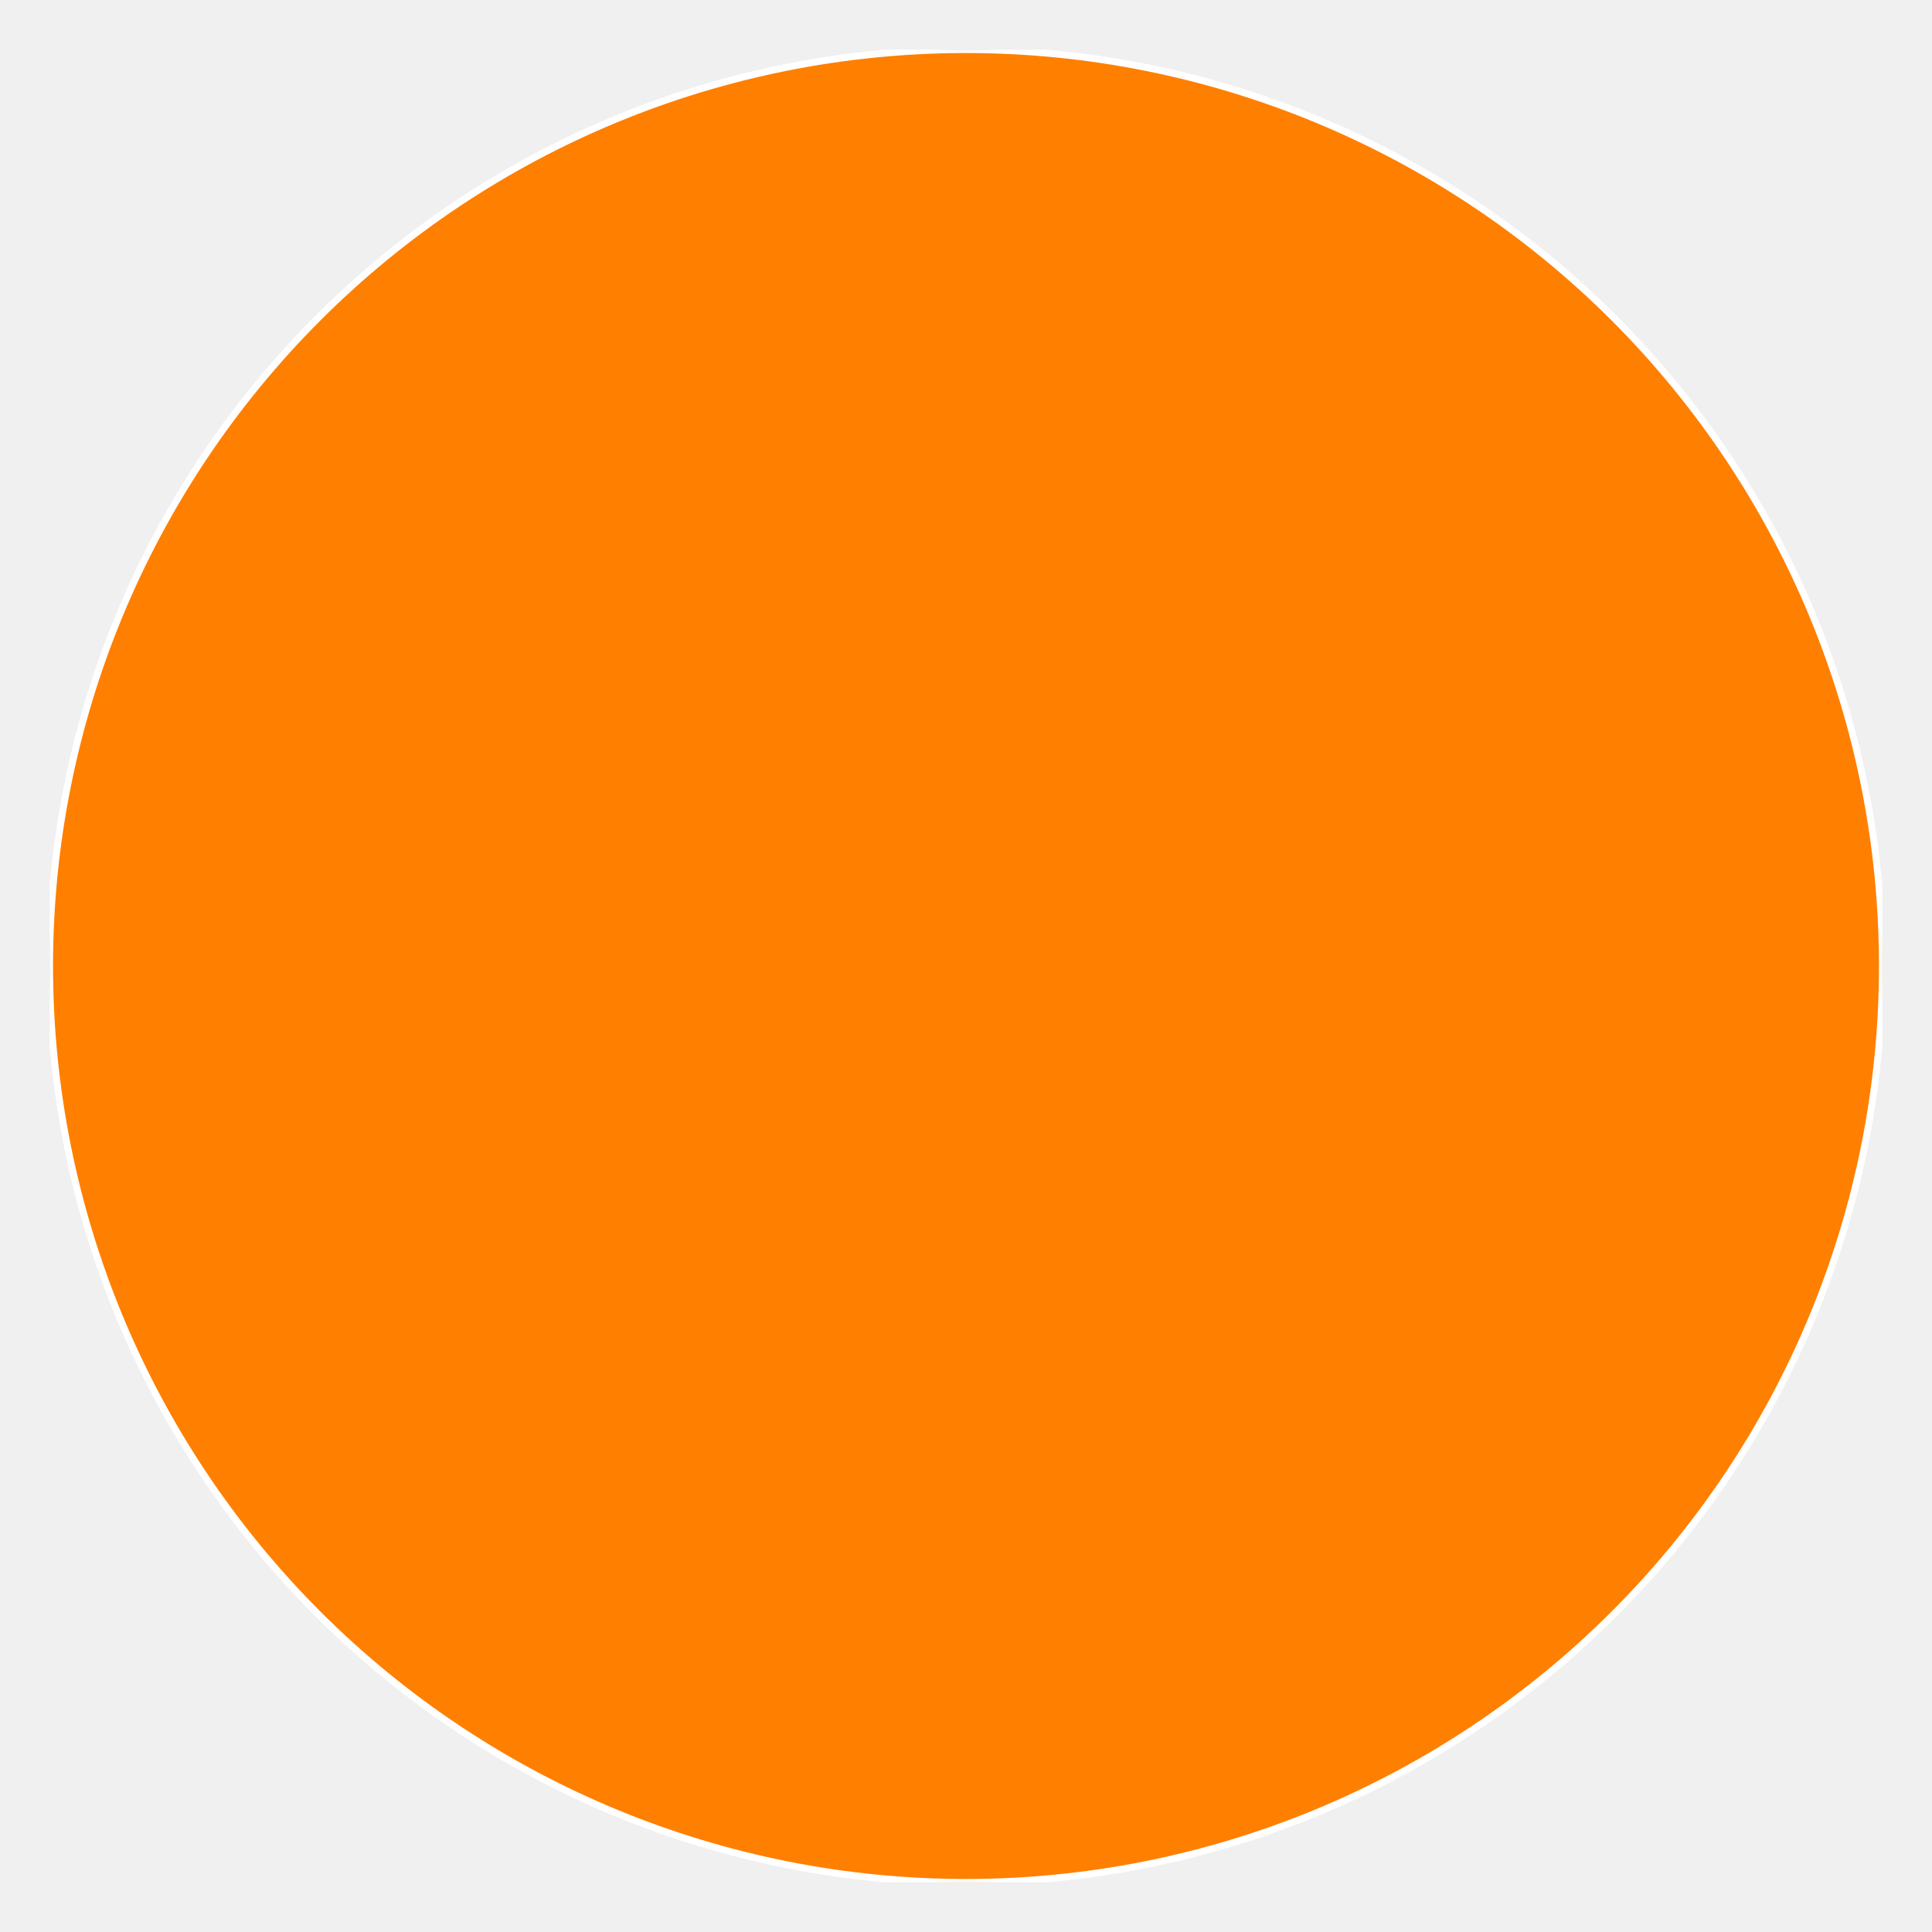
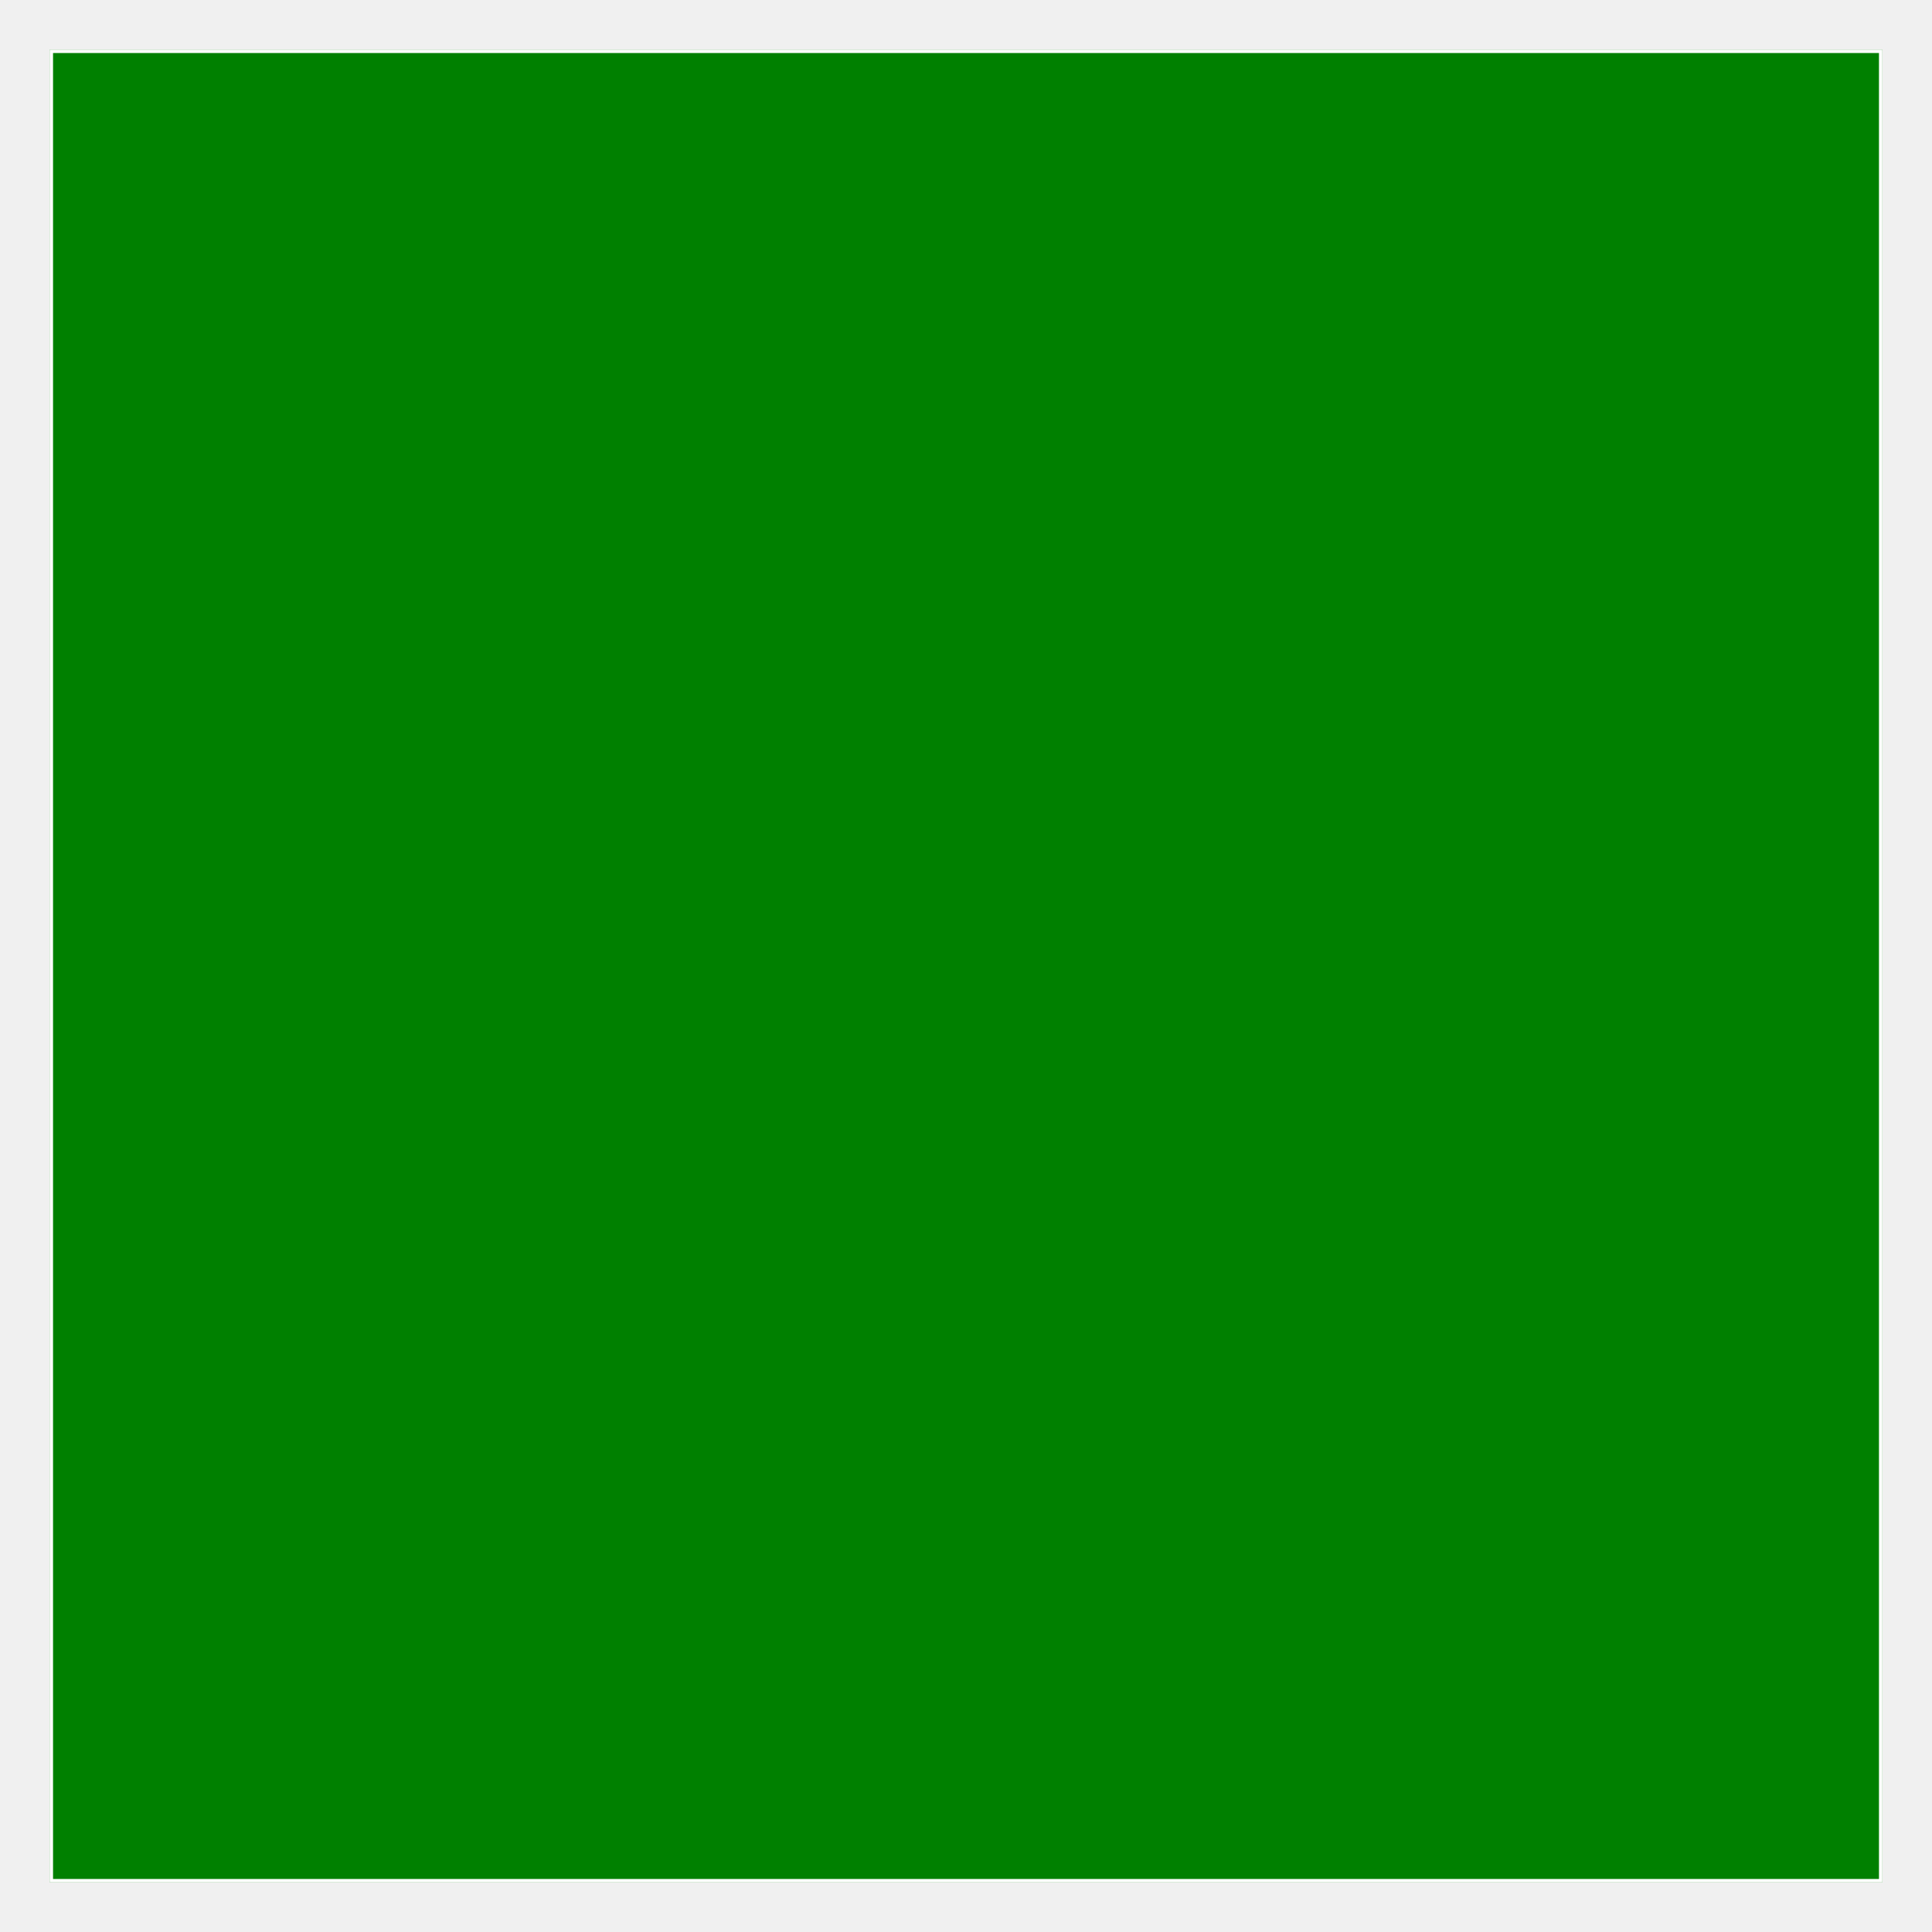
<svg xmlns="http://www.w3.org/2000/svg" width="280.512pt" height="280.512pt" viewBox="0 0 280.512 280.512" version="1.1">
  <defs>
    <style type="text/css">*{stroke-linejoin: round; stroke-linecap: butt}</style>
  </defs>
  <g id="figure_1">
    <g id="patch_1">
      <path d="M 0 280.512  L 280.512 280.512  L 280.512 0  L 0 0  L 0 280.512  z " style="fill: none; opacity: 0" />
    </g>
    <g id="axes_1">
      <g id="patch_2">
-         <path d="M 140.256 273.312  C 175.543 273.312 209.389 259.292 234.341 234.341  C 259.292 209.389 273.312 175.543 273.312 140.256  C 273.312 104.969 259.292 71.123 234.341 46.171  C 209.389 21.22 175.543 7.2 140.256 7.2  C 104.969 7.2 71.123 21.22 46.171 46.171  C 21.22 71.123 7.2 104.969 7.2 140.256  C 7.2 175.543 21.22 209.389 46.171 234.341  C 71.123 259.292 104.969 273.312 140.256 273.312  z " clip-path="url(#pe46afd20d0)" style="fill: #ff7f00; stroke: #ffffff; stroke-linejoin: miter" />
+         <path d="M 7.2 273.312  L 273.312 273.312  L 273.312 7.2  L 7.2 7.2  z " clip-path="url(#p9871a9cd6b)" style="fill: #008000; stroke: #ffffff; stroke-linejoin: miter" />
      </g>
    </g>
  </g>
  <defs>
-     <clipPath id="pe46afd20d0">
+     <clipPath id="p9871a9cd6b">
      <rect x="7.2" y="7.2" width="266.112" height="266.112" />
    </clipPath>
  </defs>
</svg>
